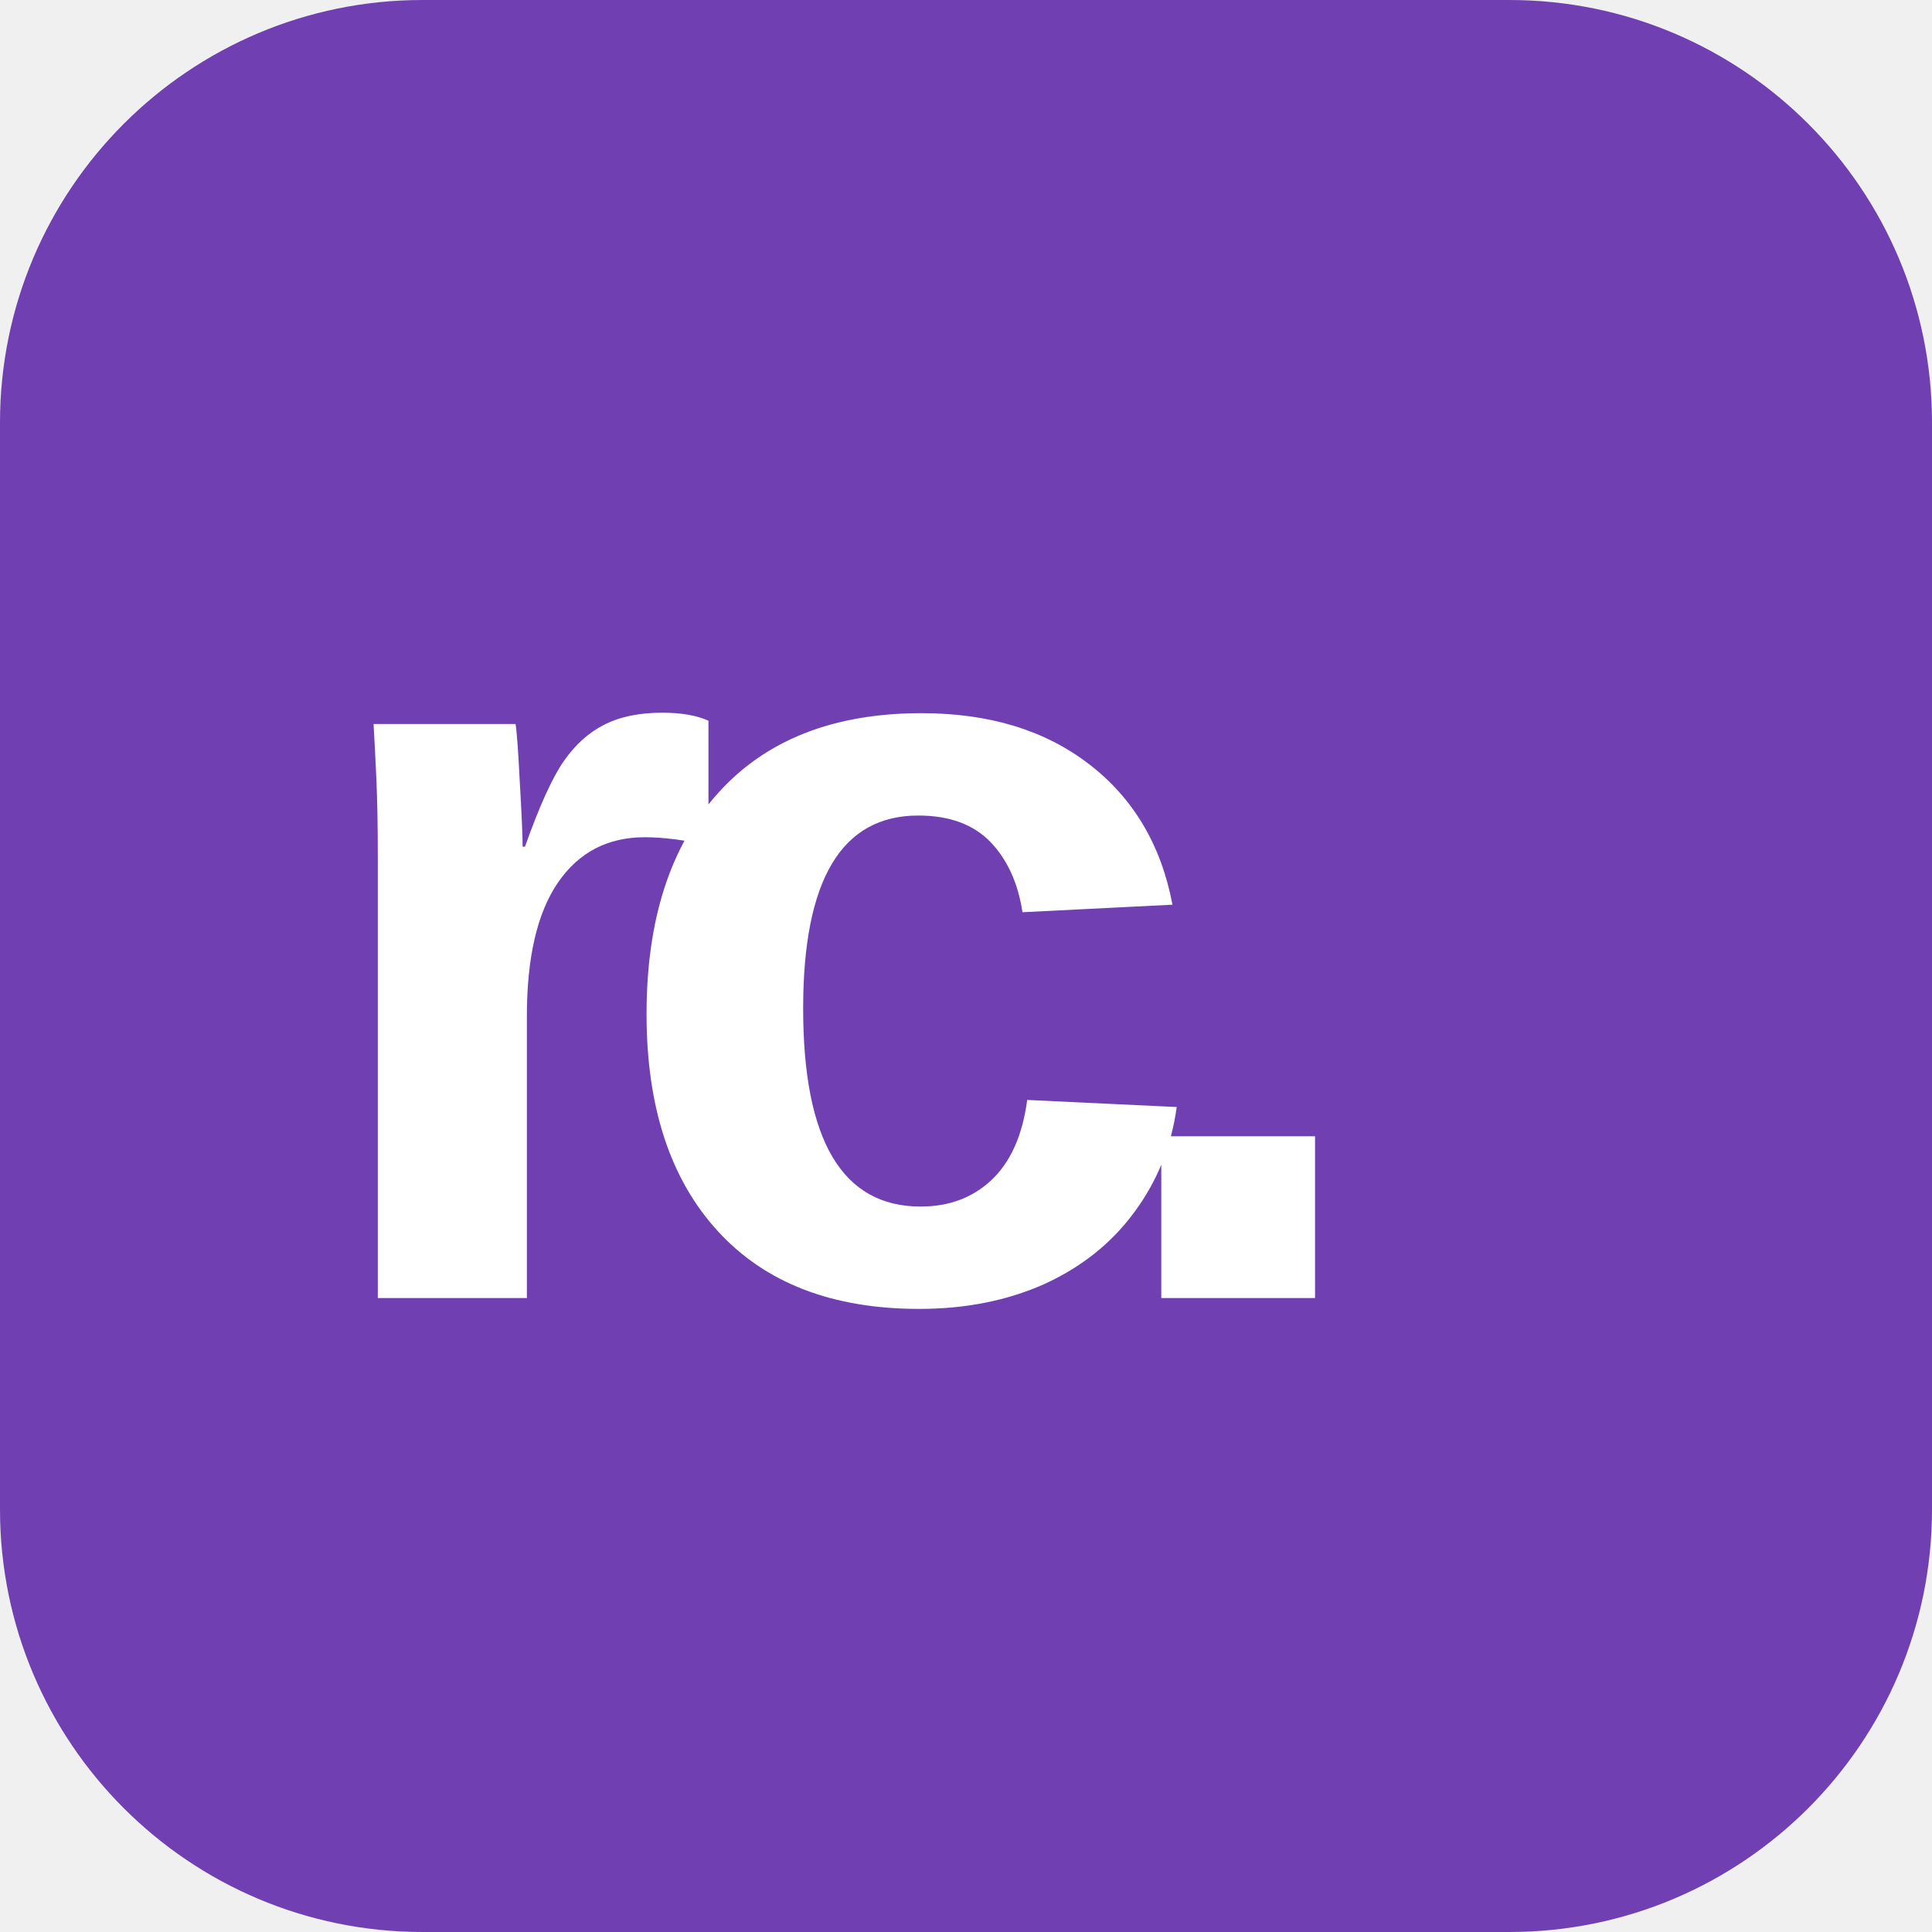
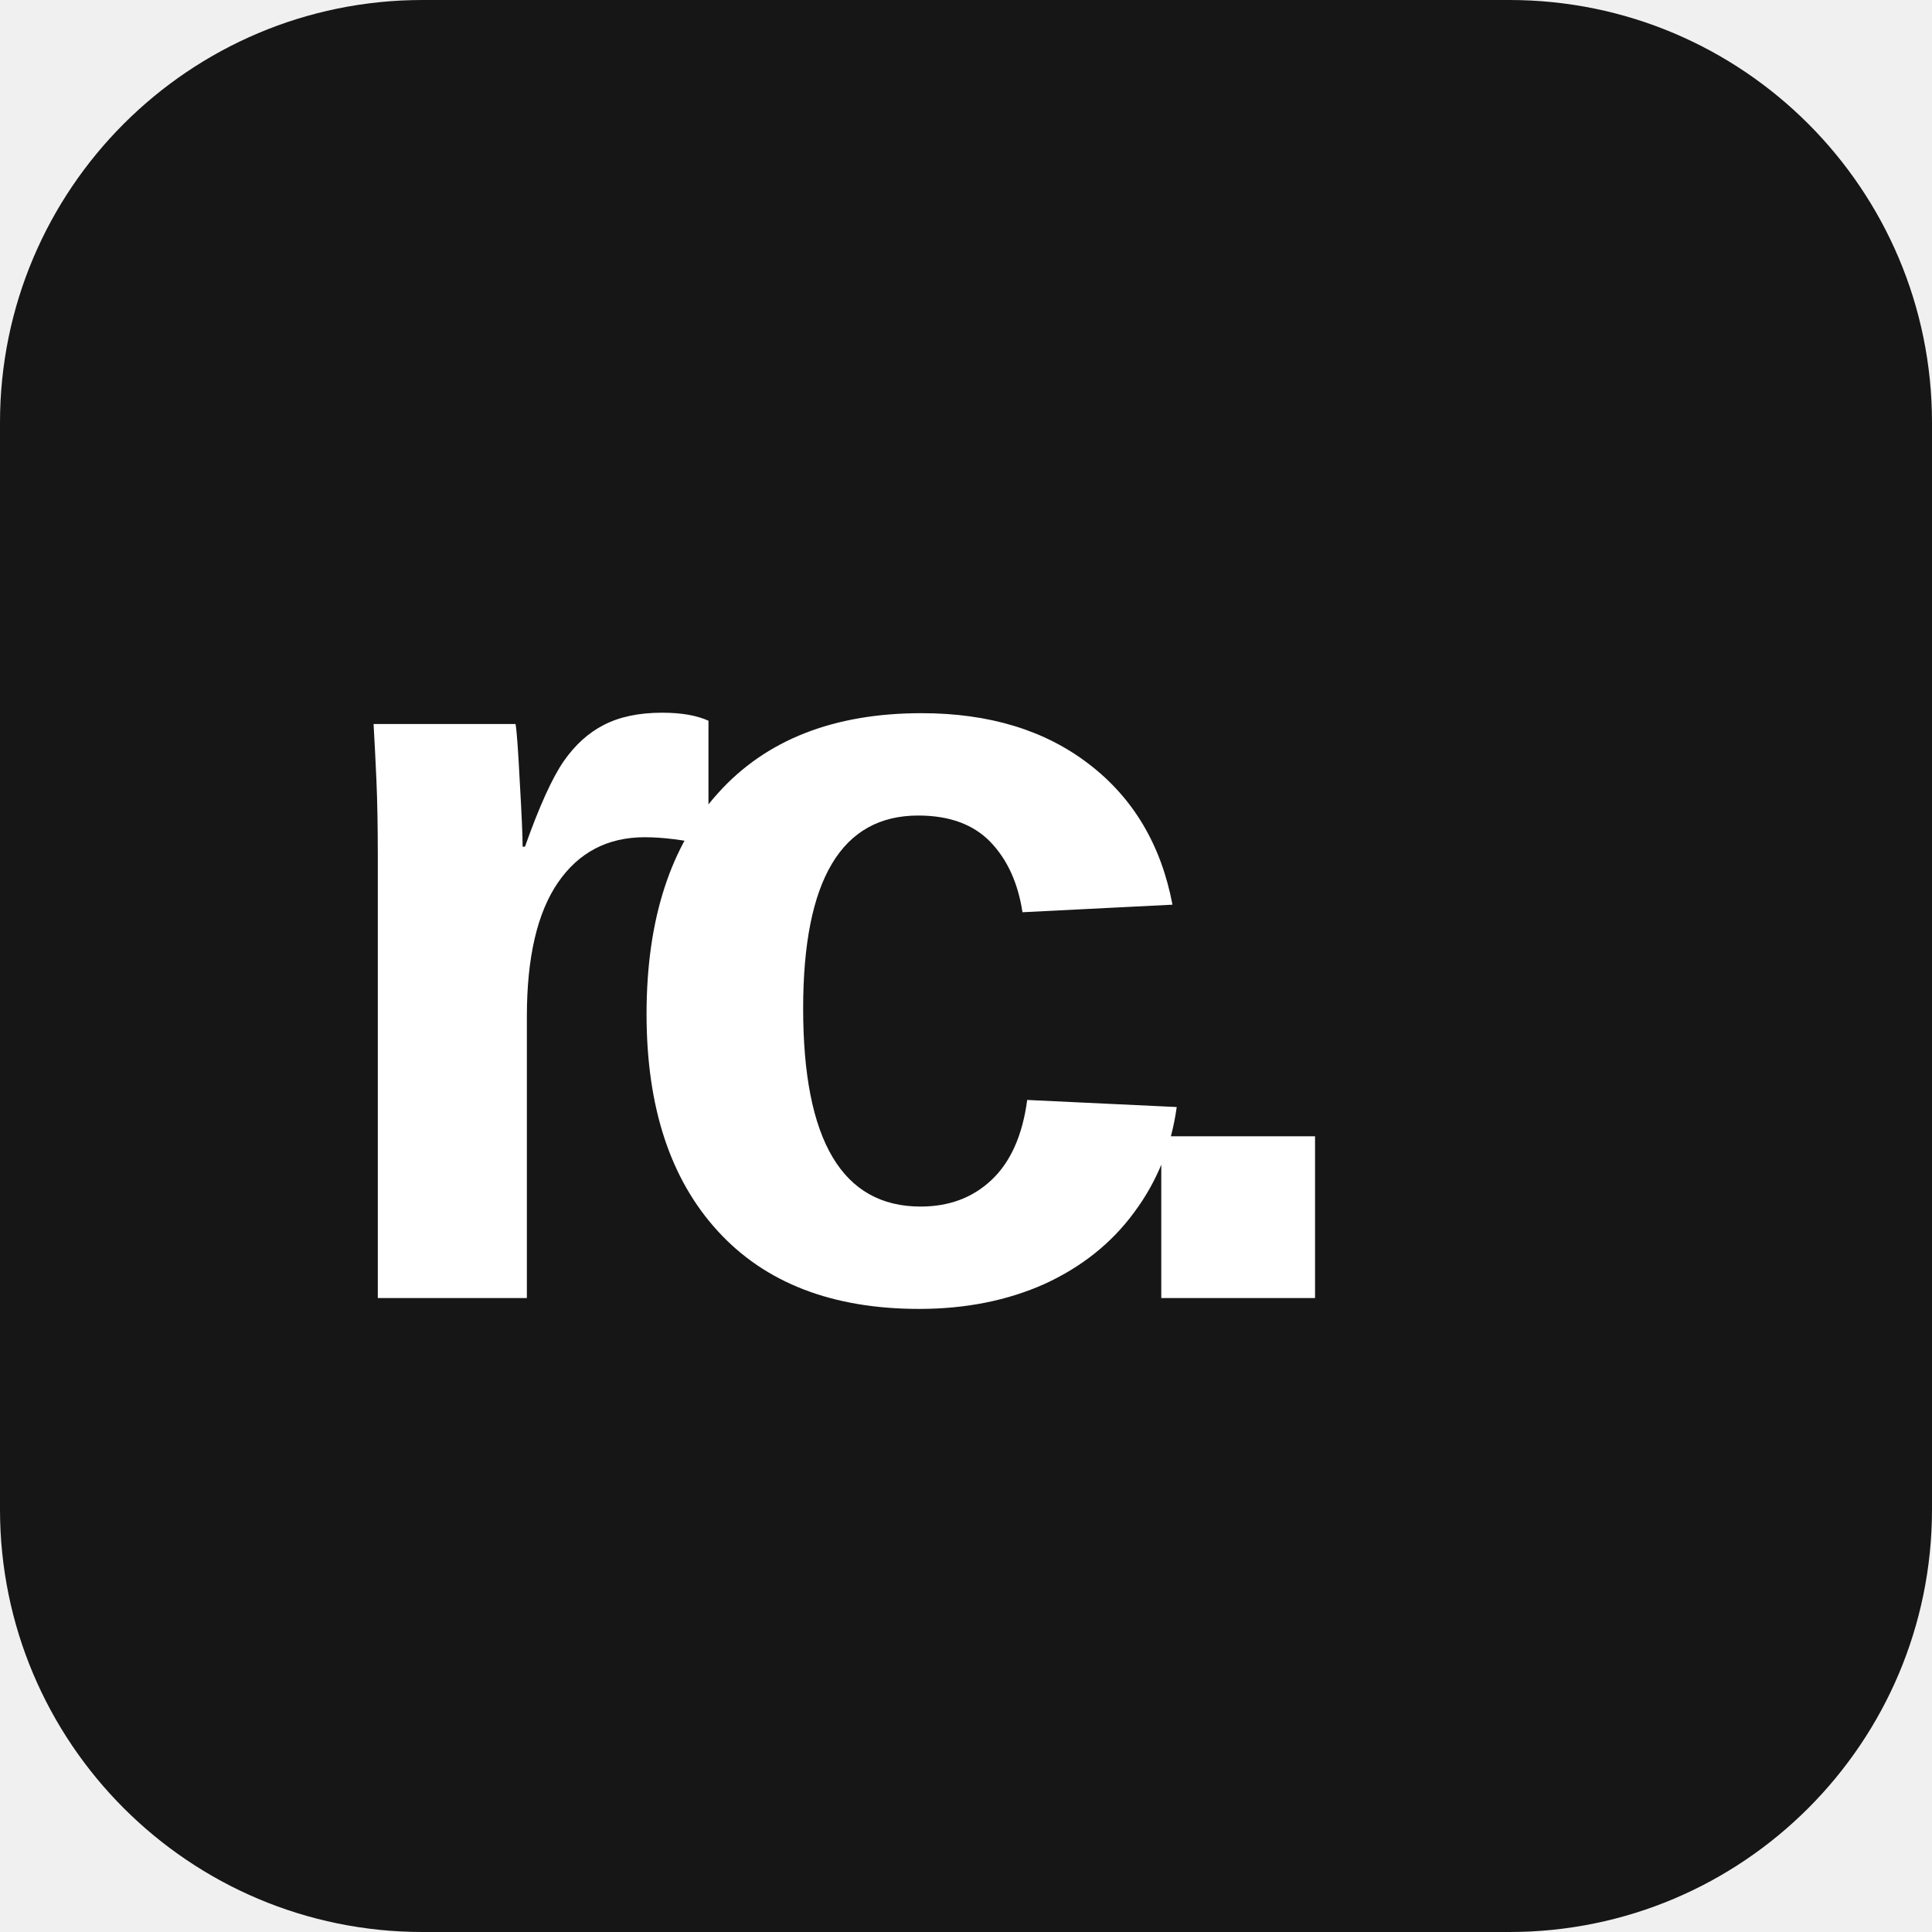
<svg xmlns="http://www.w3.org/2000/svg" viewBox="0 0 64 64">
-   <rect width="64" height="64" rx="14" fill="#7040b3" />
+   <rect width="64" height="64" rx="14" fill="#161616" />
  <text x="10" y="43" font-family="Arial,sans-serif" font-size="36" font-weight="700" letter-spacing="-4" fill="#fff">rc.</text>
</svg>
